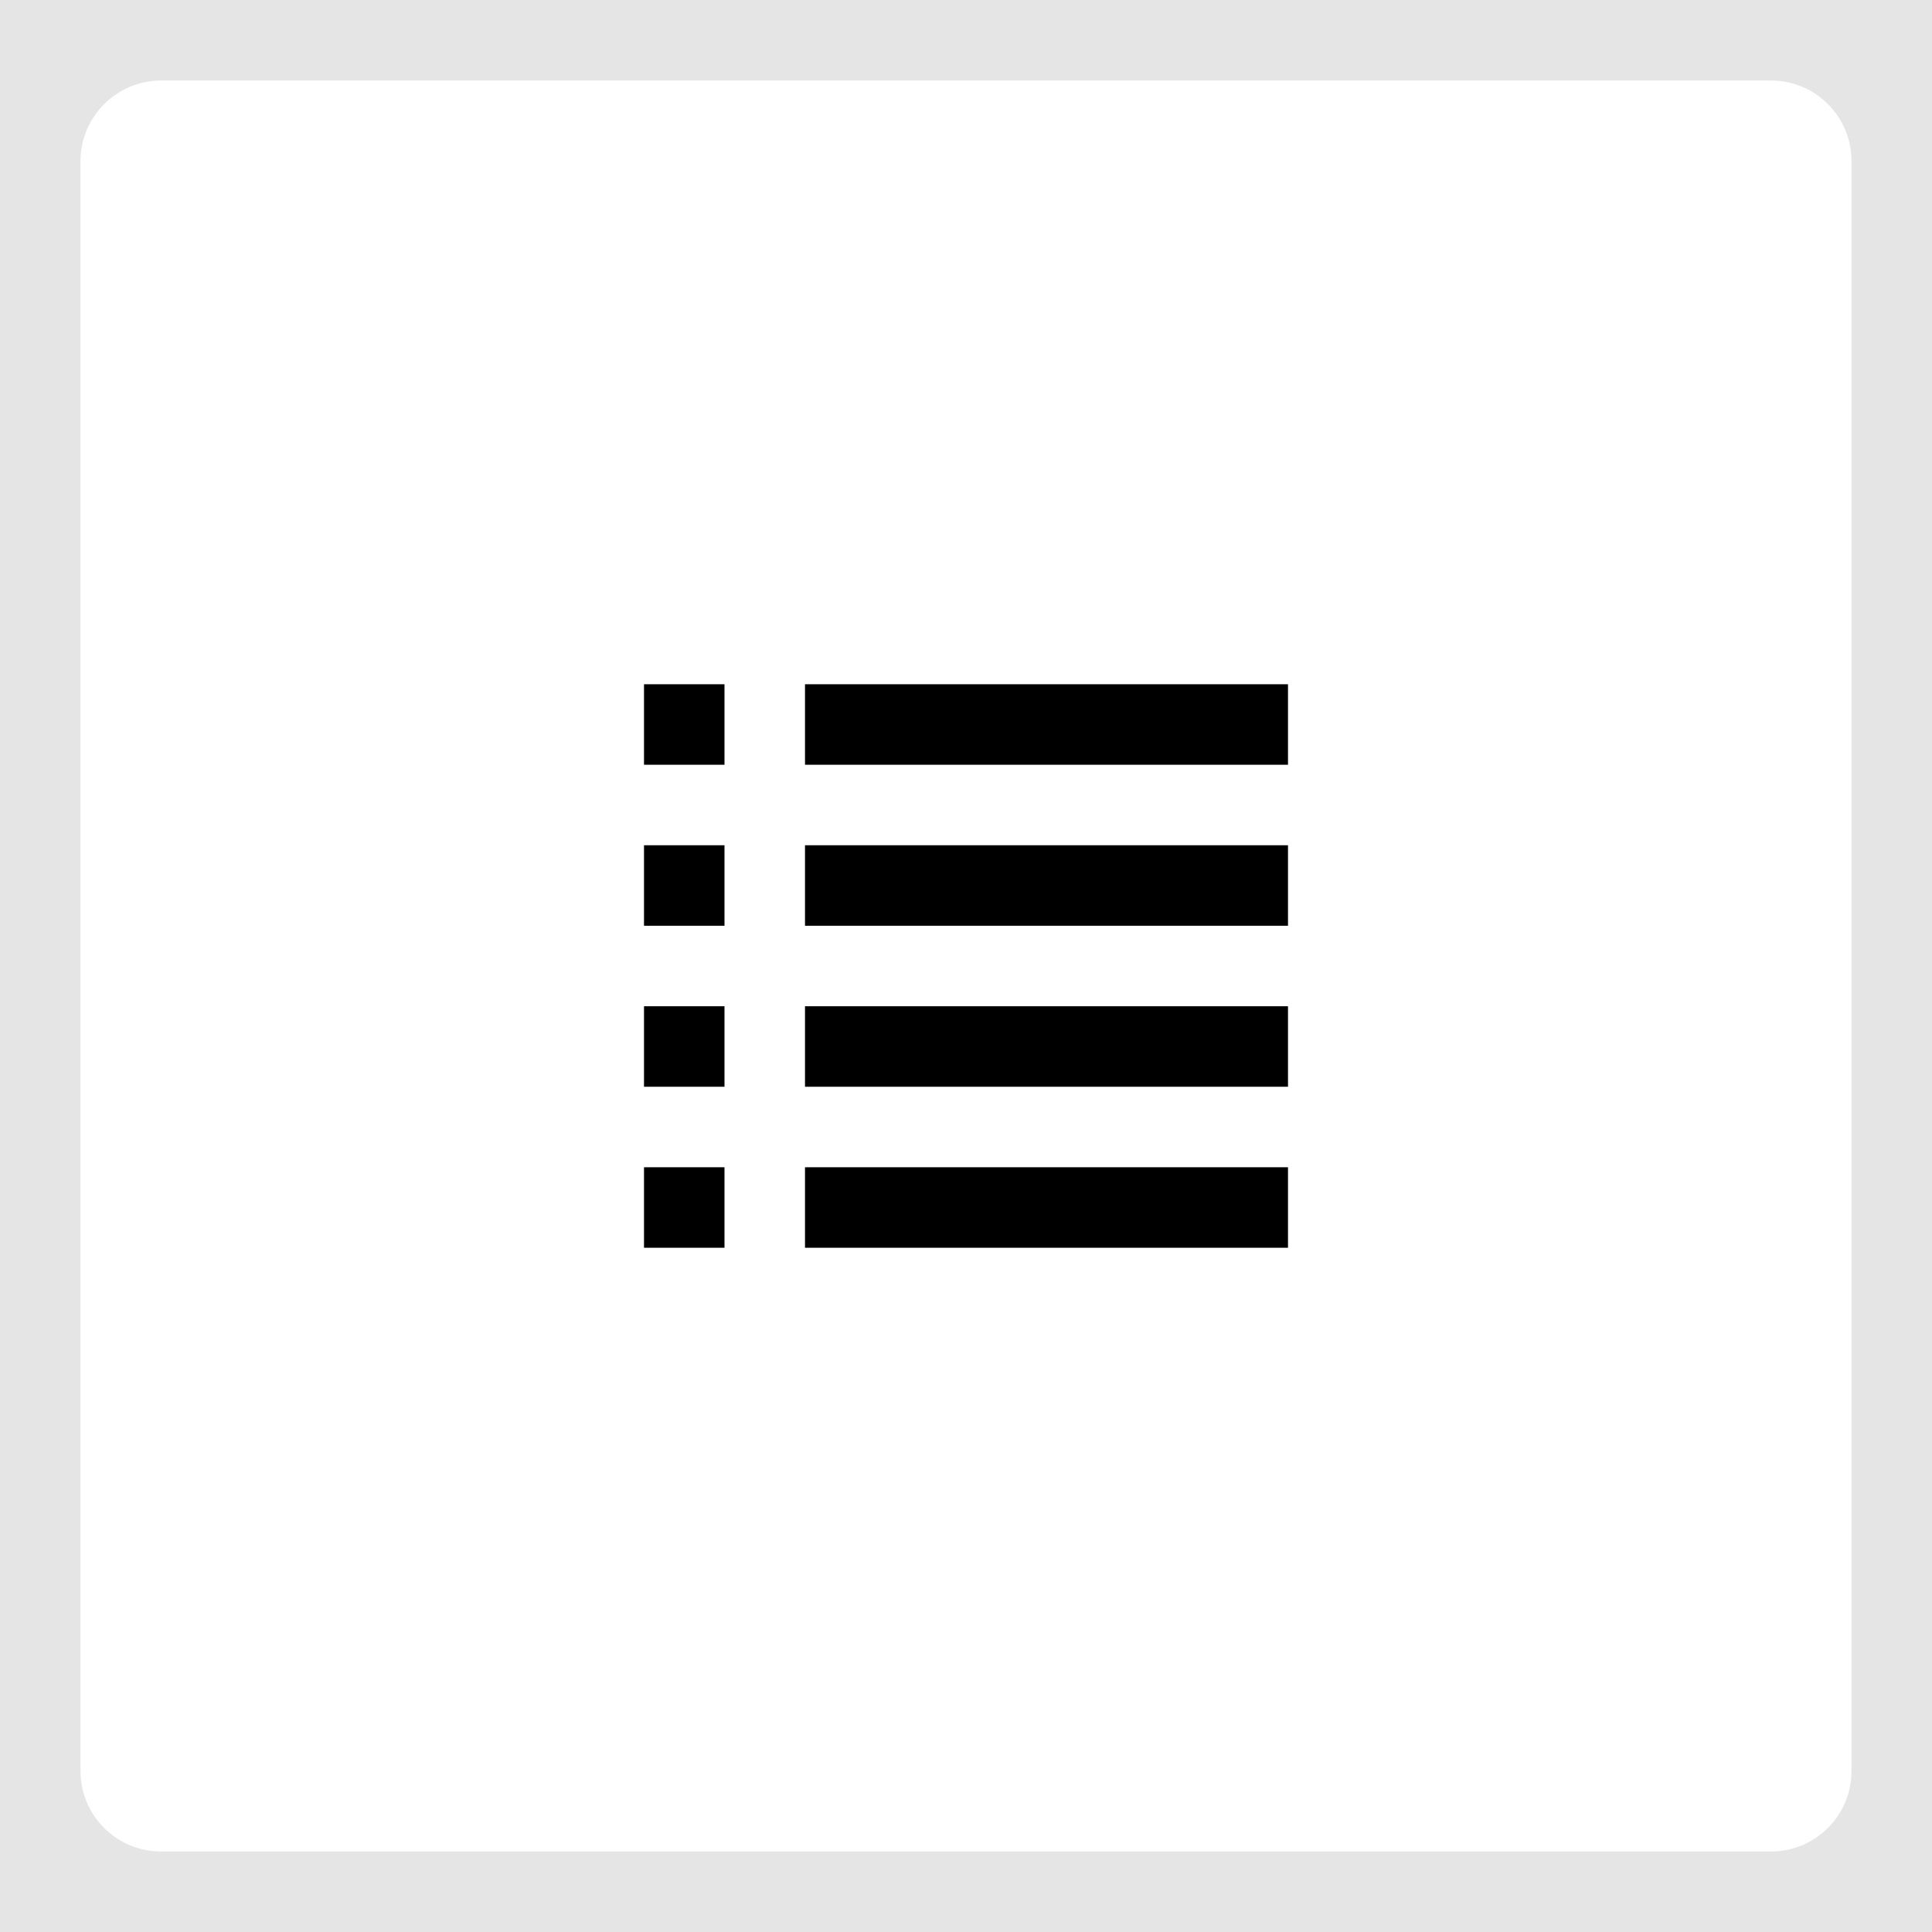
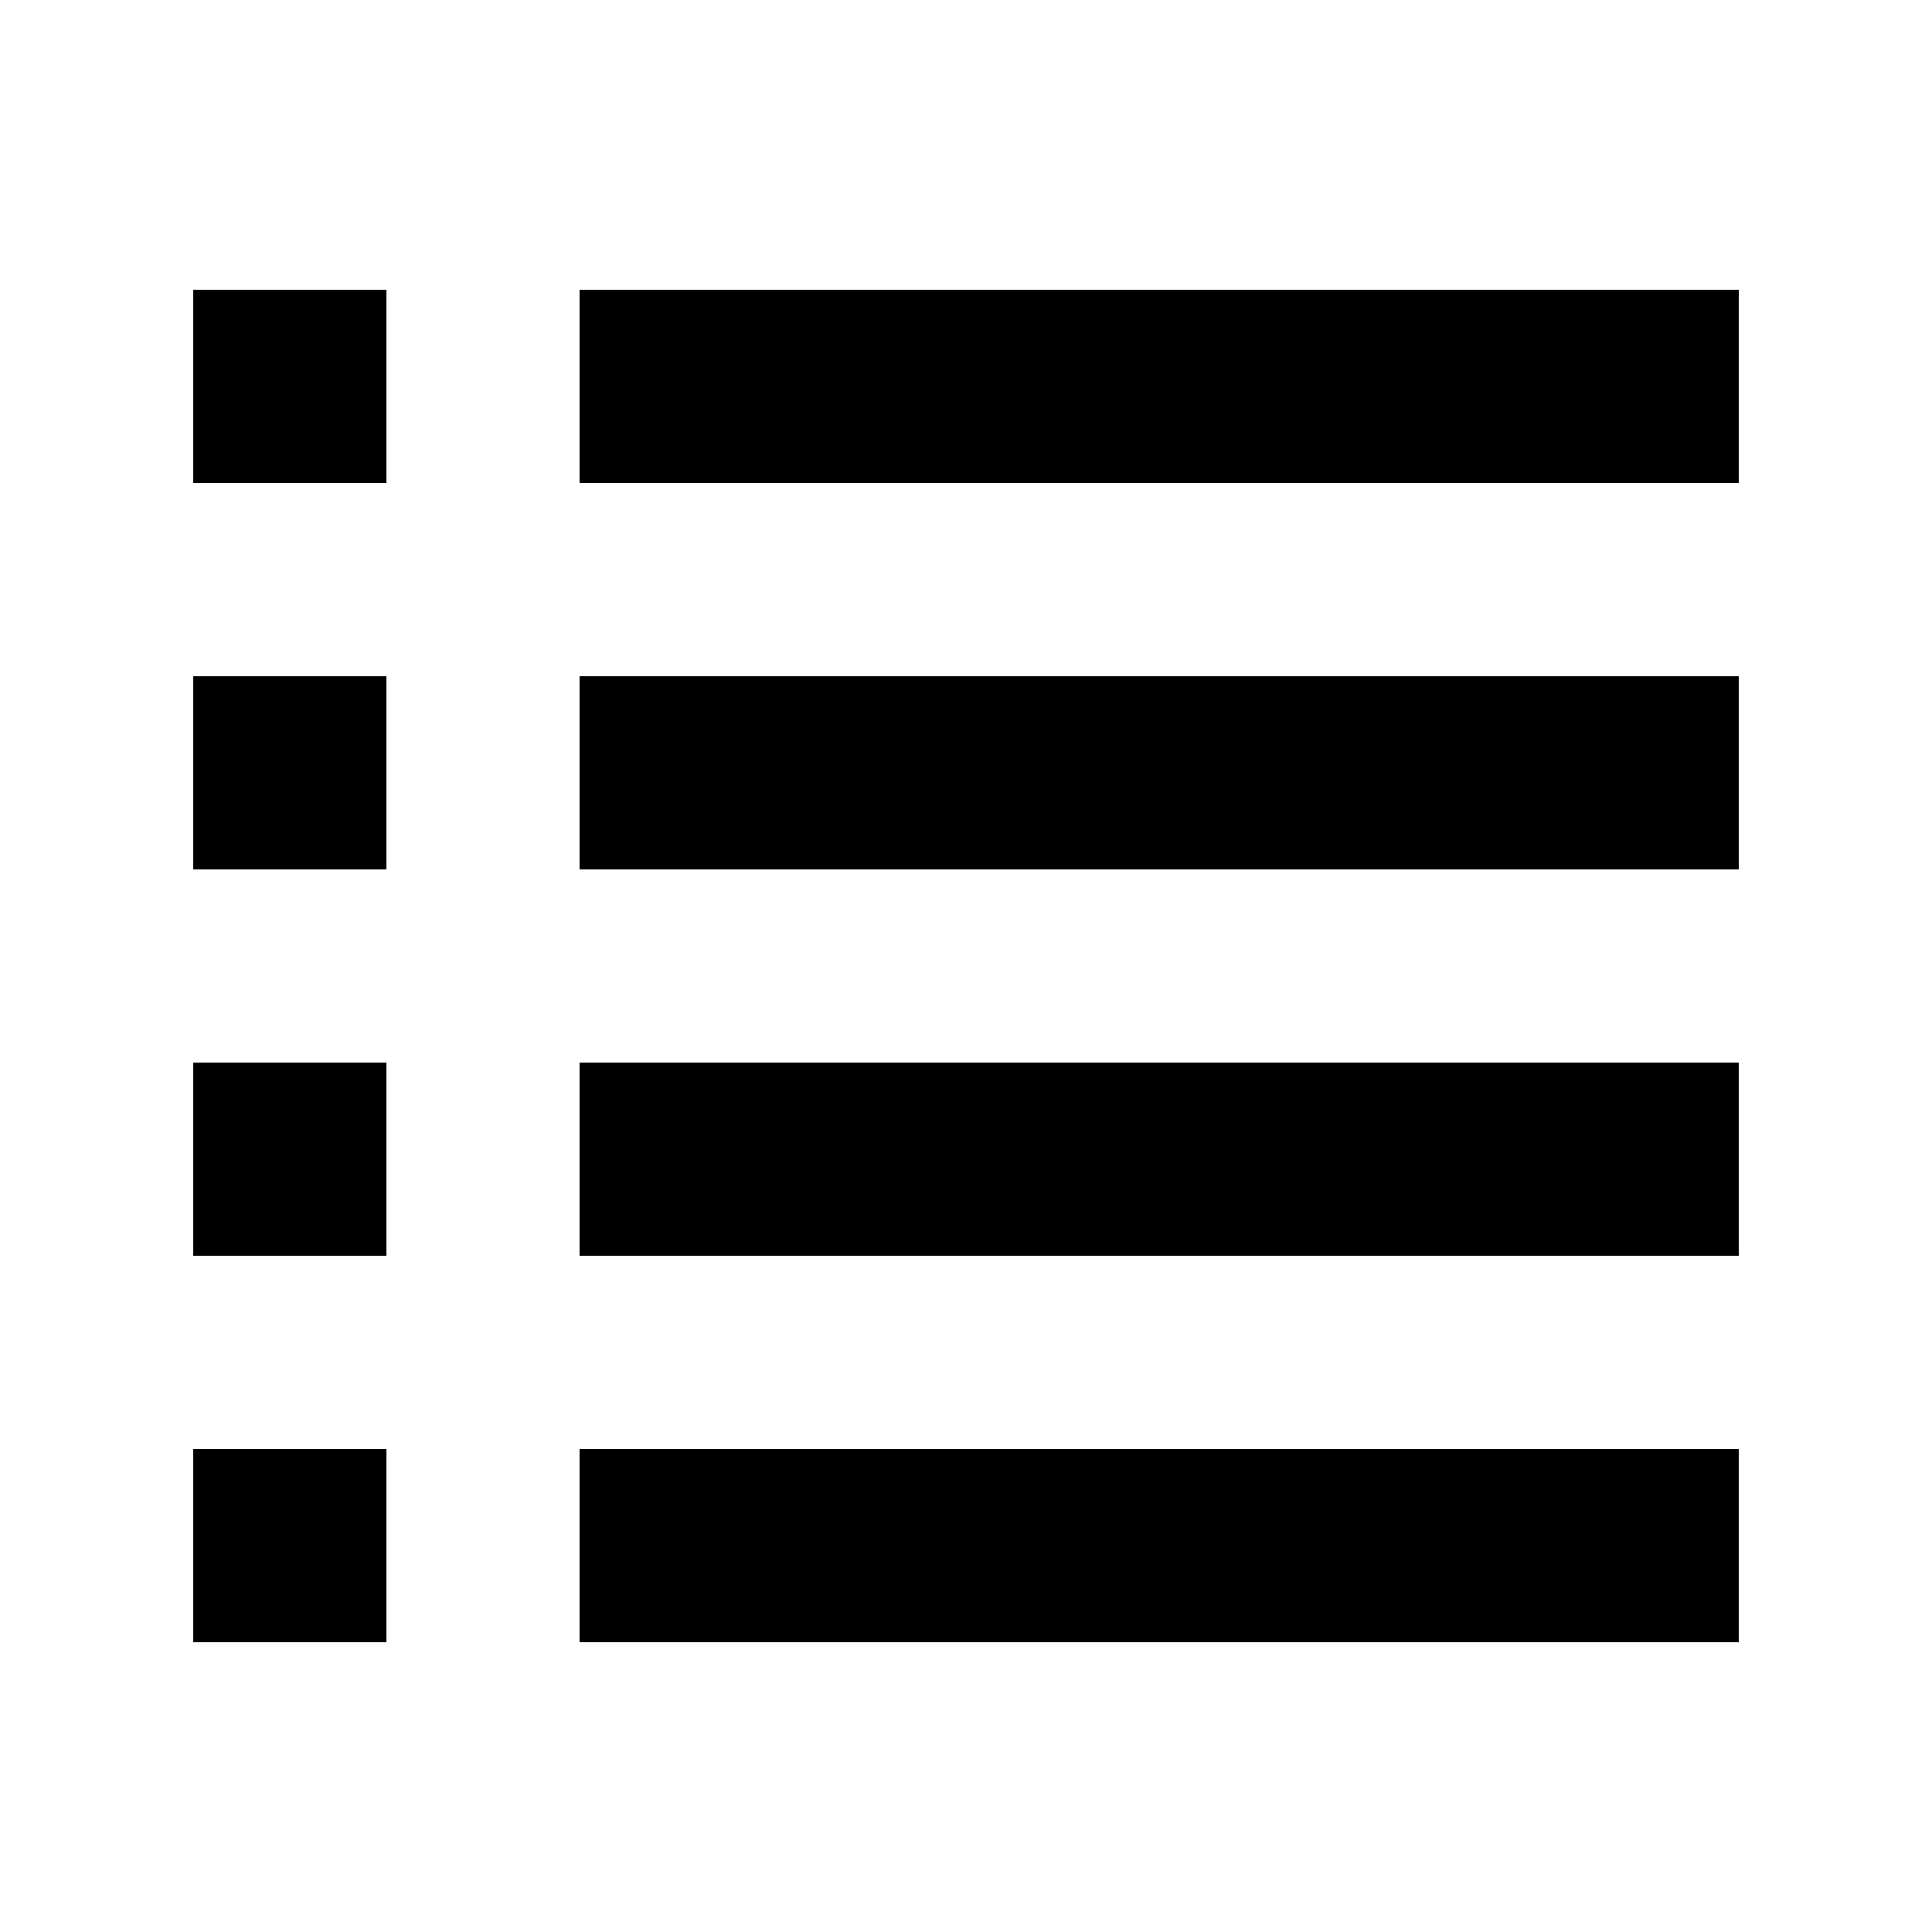
- <svg xmlns="http://www.w3.org/2000/svg" width="48" height="48" fill="none">
-   <path d="M18 17h-2v2h2v-2ZM32 17H20v2h12v-2ZM18 21h-2v2h2v-2ZM32 21H20v2h12v-2ZM18 25h-2v2h2v-2ZM32 25H20v2h12v-2ZM18 29h-2v2h2v-2ZM32 29H20v2h12v-2Z" fill="#000" />
-   <path d="M4 2h40v-4H4v4Zm42 2v40h4V4h-4Zm-2 42H4v4h40v-4ZM2 44V4h-4v40h4Zm2 2a2 2 0 0 1-2-2h-4a6 6 0 0 0 6 6v-4Zm42-2a2 2 0 0 1-2 2v4a6 6 0 0 0 6-6h-4ZM44 2a2 2 0 0 1 2 2h4a6 6 0 0 0-6-6v4ZM4-2a6 6 0 0 0-6 6h4c0-1.1.9-2 2-2v-4Z" fill="#E5E5E5" />
+ <svg xmlns="http://www.w3.org/2000/svg" width="20" height="20" fill="none">
+   <path d="M4 3H2v2h2V3ZM18 3H6v2h12V3ZM4 7H2v2h2V7ZM18 7H6v2h12V7ZM4 11H2v2h2v-2ZM18 11H6v2h12v-2ZM4 15H2v2h2v-2ZM18 15H6v2h12v-2Z" fill="#000" />
</svg>
